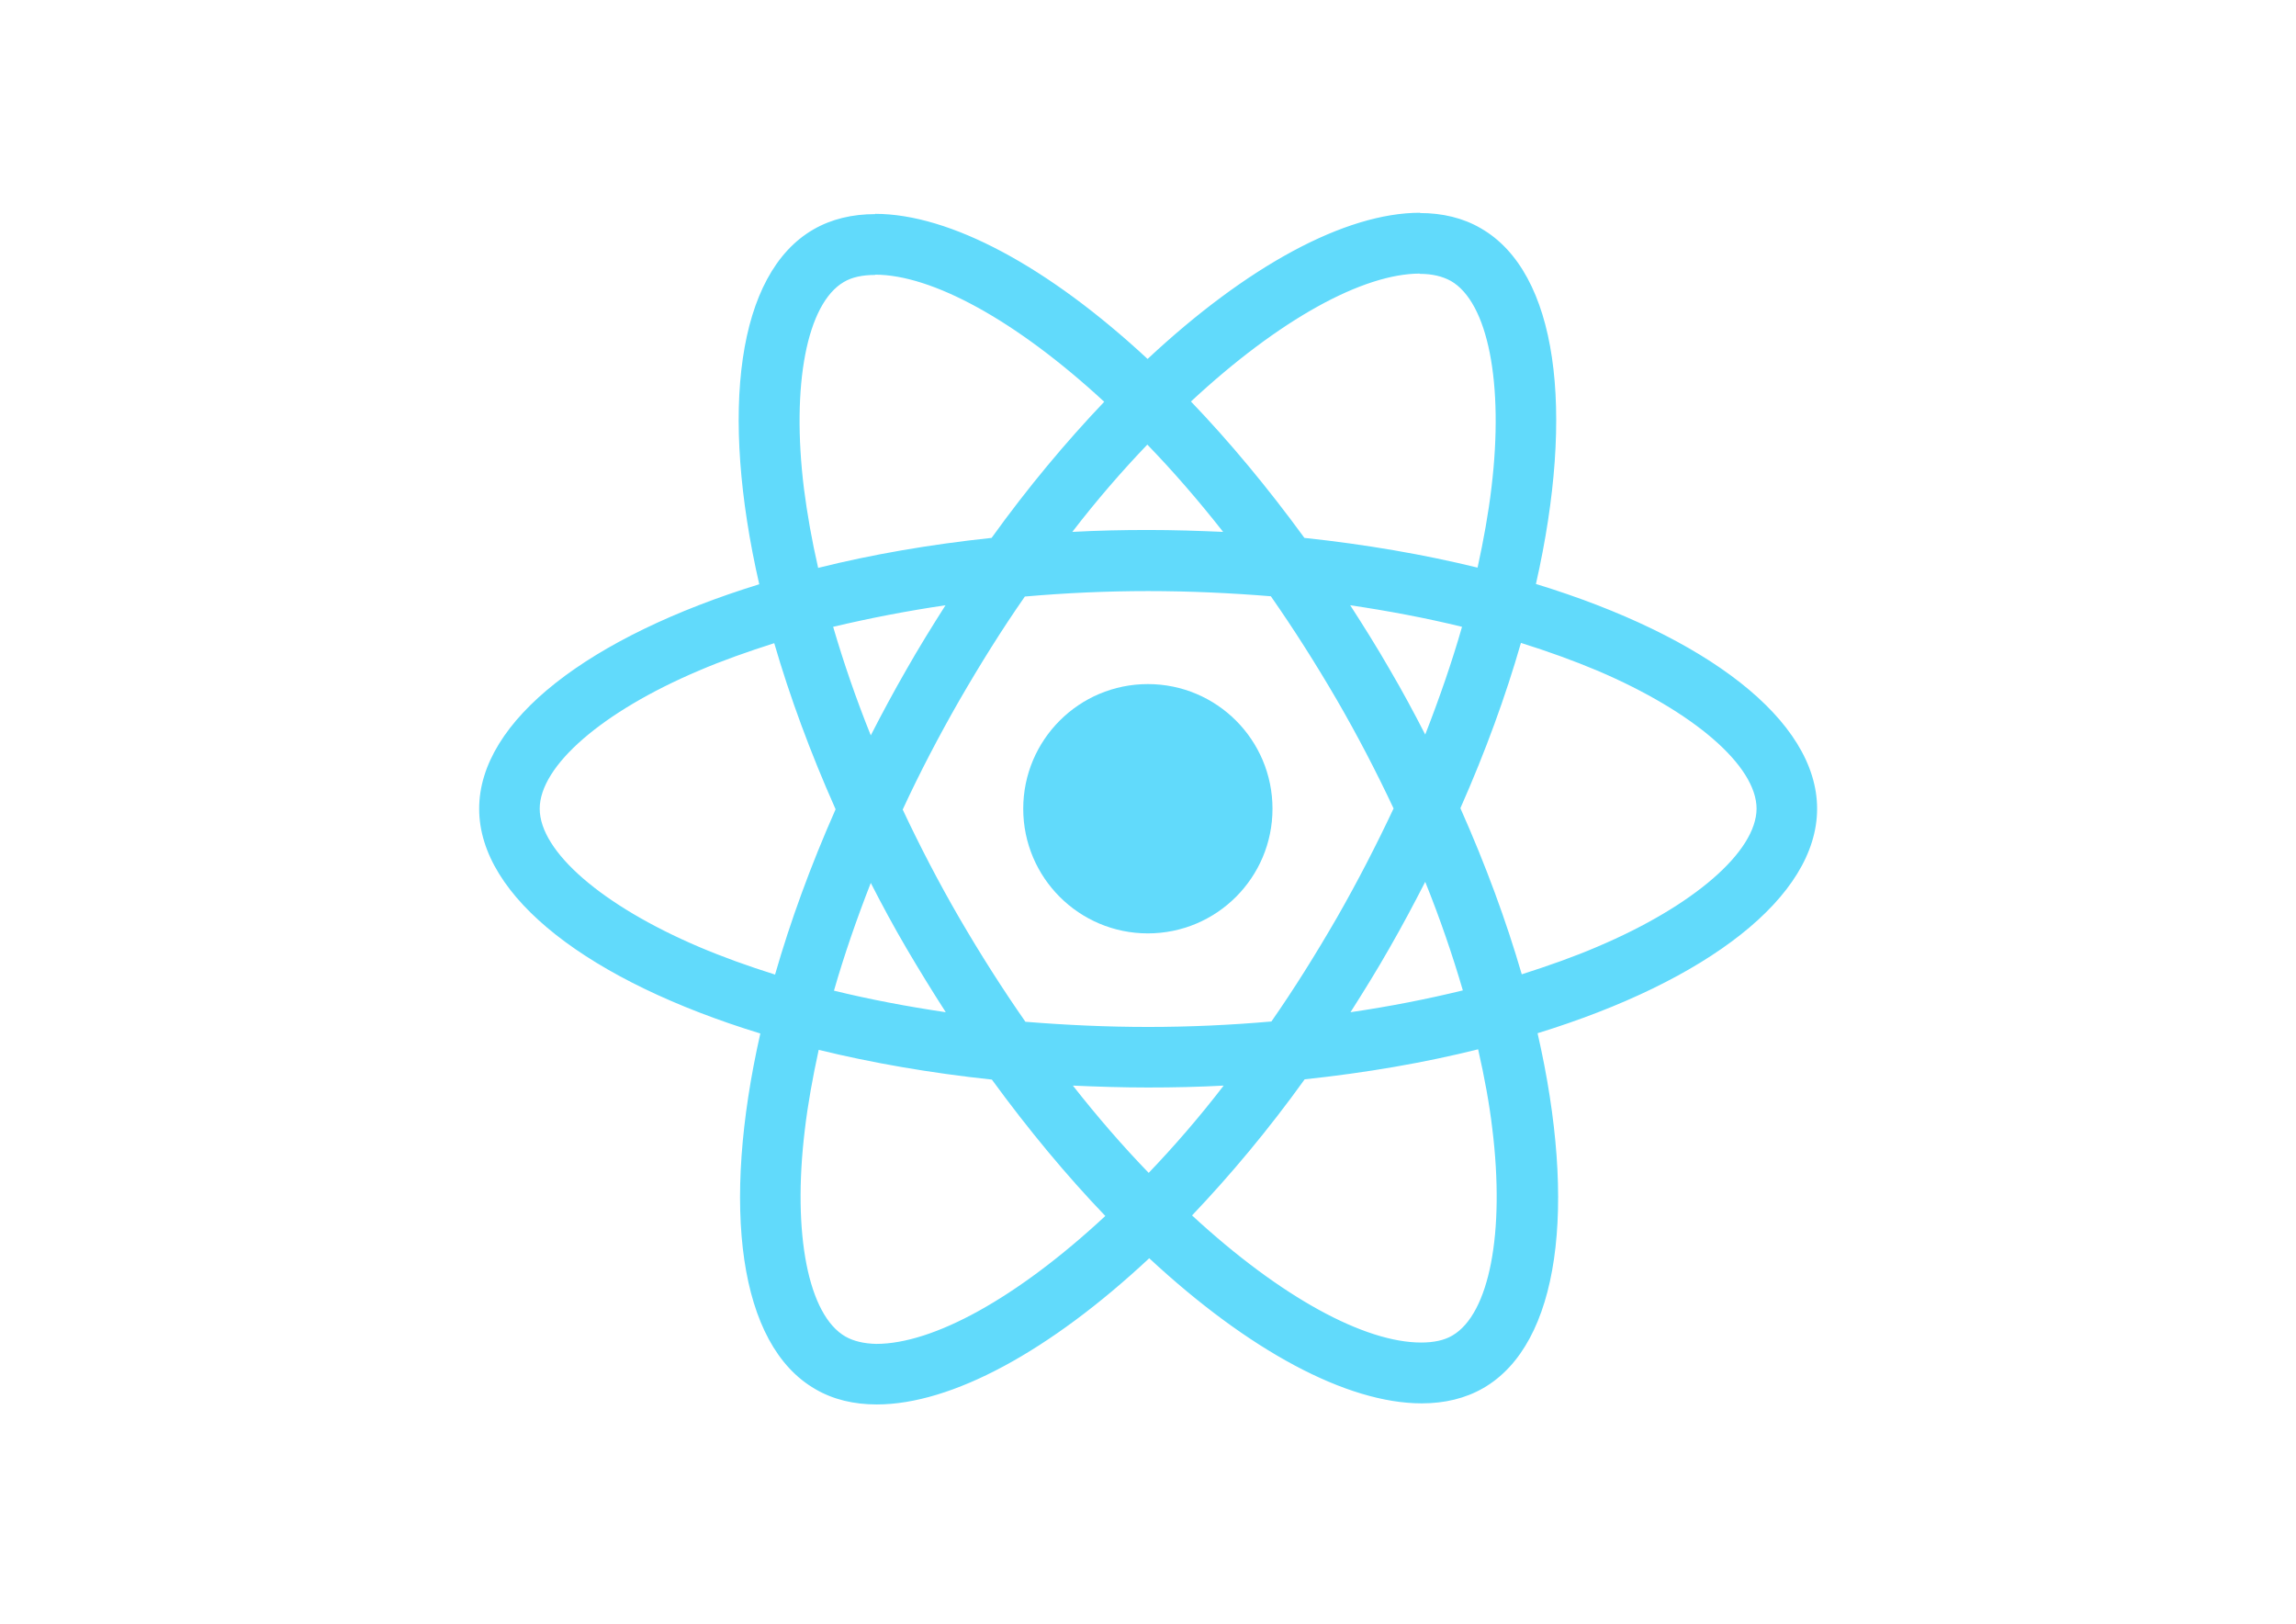
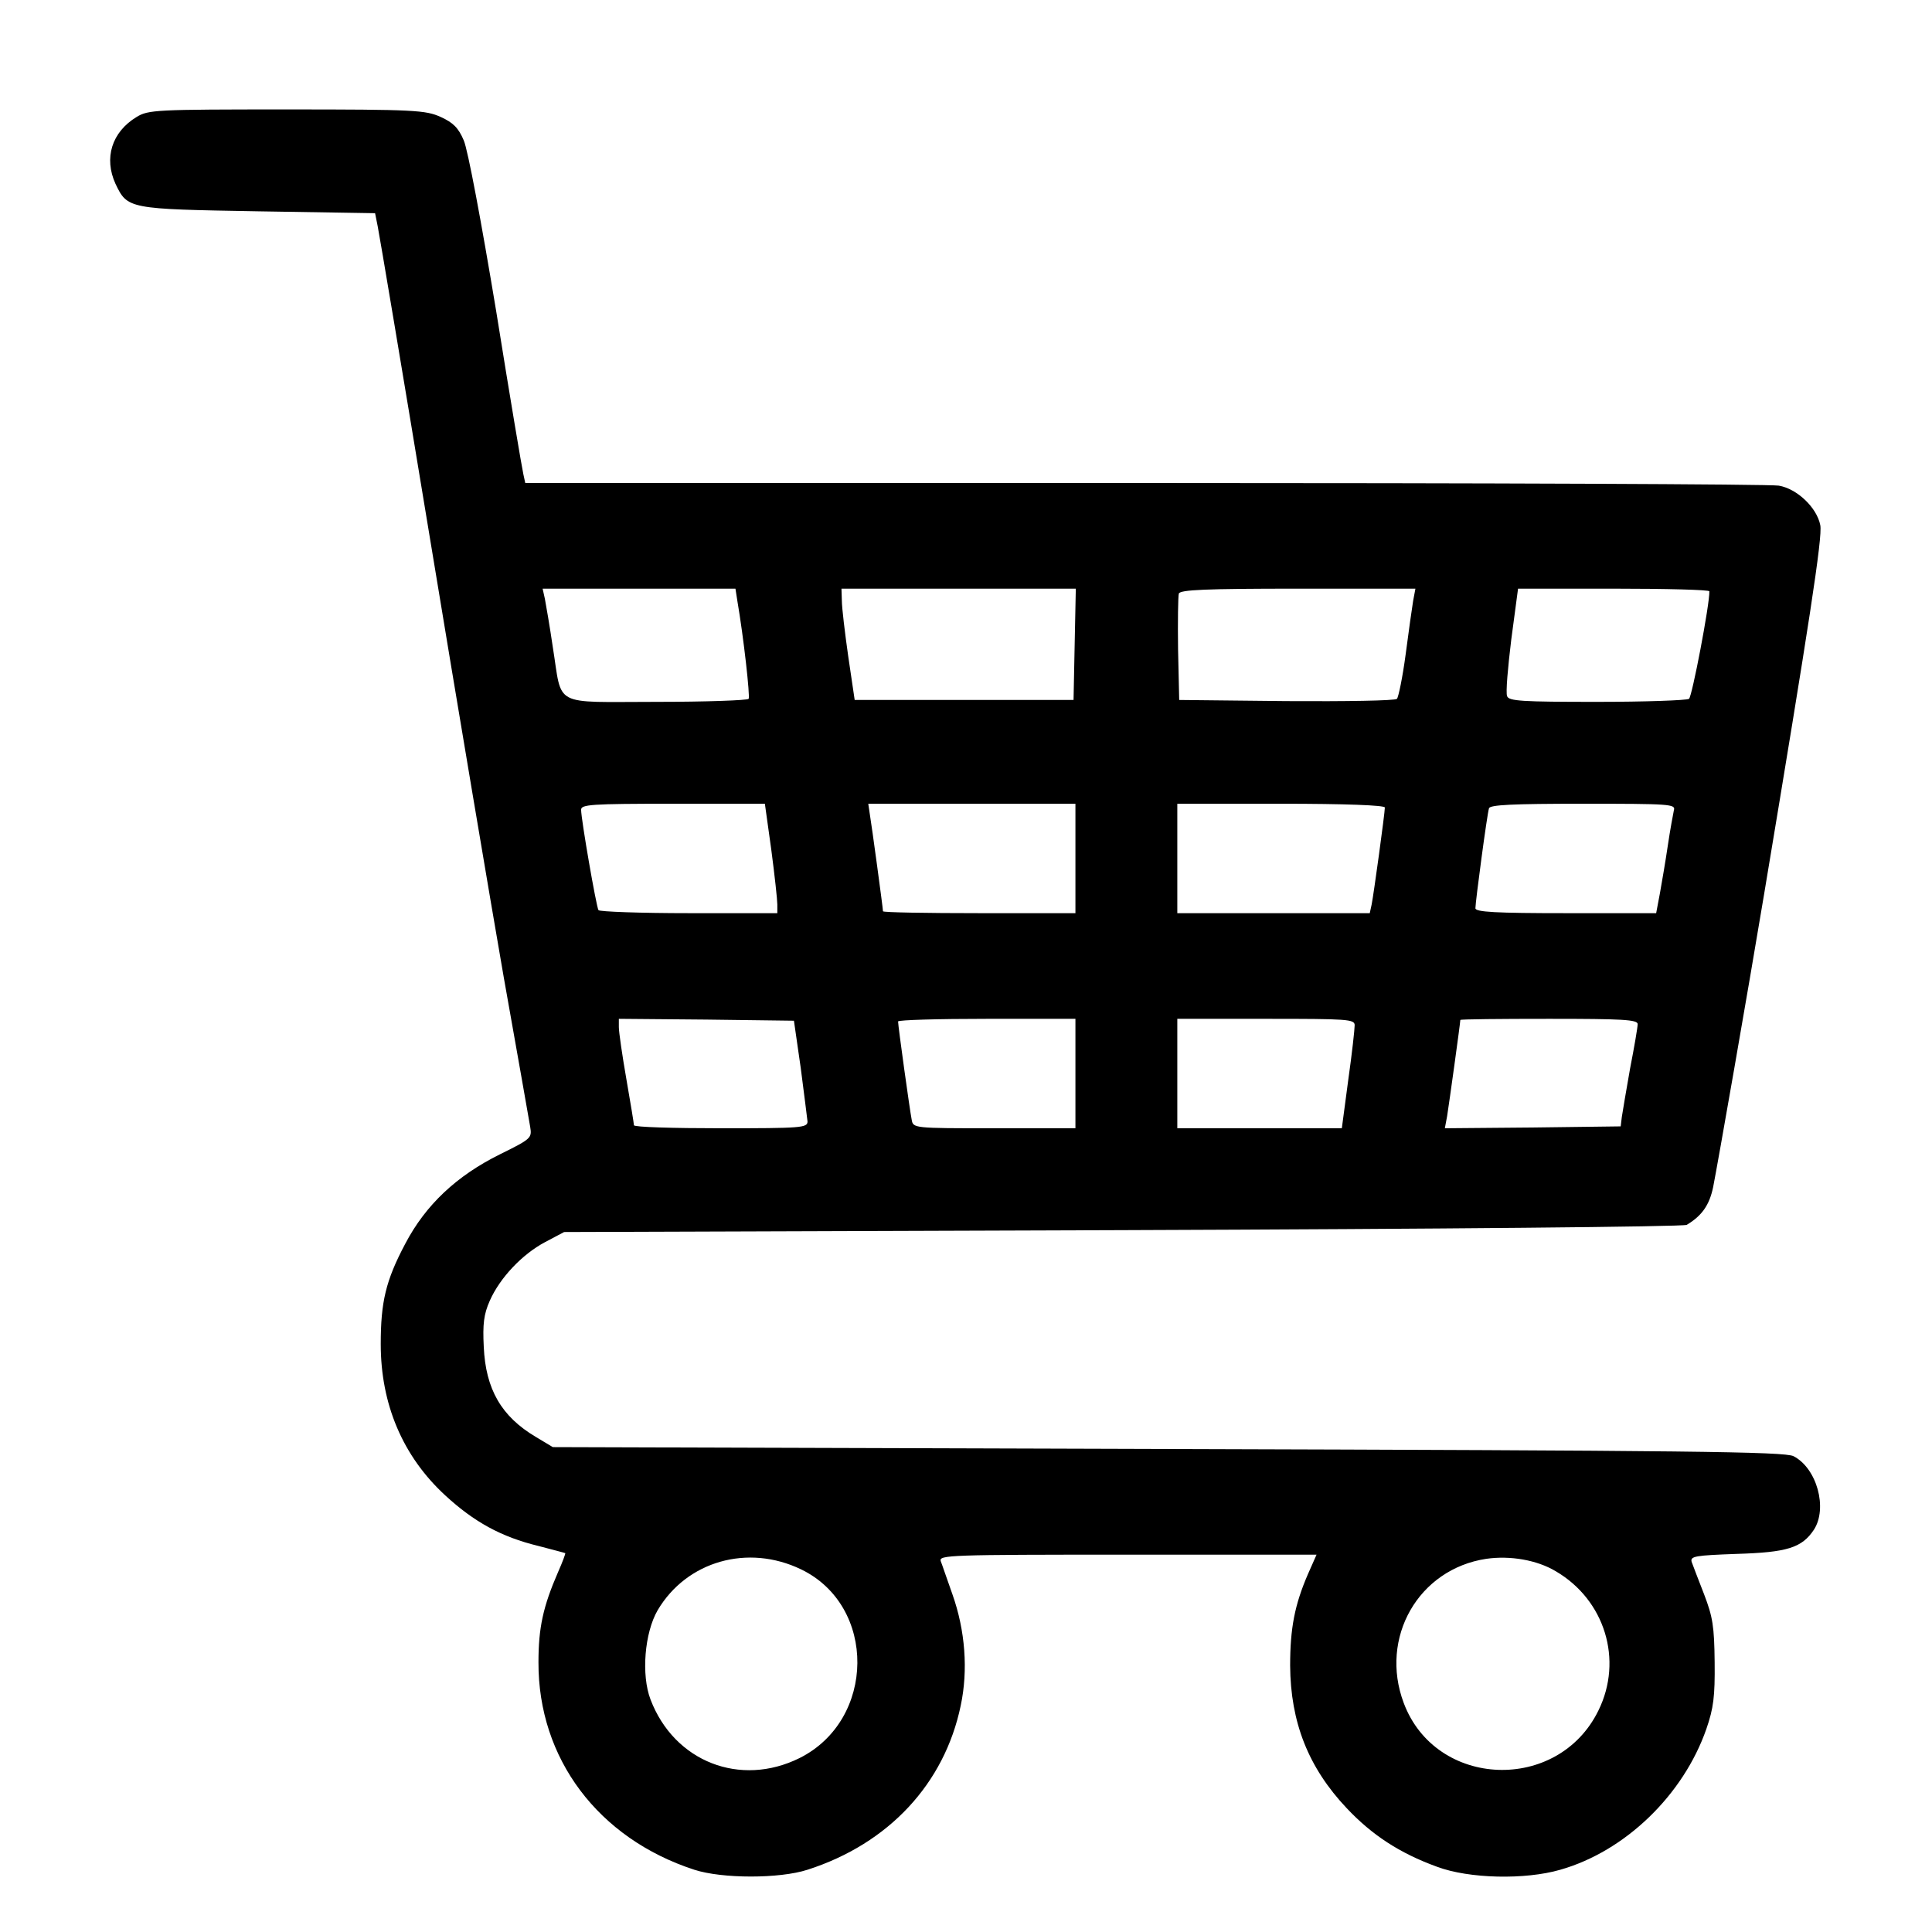
- <svg xmlns="http://www.w3.org/2000/svg" viewBox="0 0 841.9 595.3">
-   <g fill="#61DAFB">
-     <path d="M666.3 296.5c0-32.5-40.7-63.3-103.1-82.4 14.4-63.6 8-114.2-20.2-130.4-6.5-3.8-14.1-5.6-22.4-5.6v22.3c4.6 0 8.3.9 11.4 2.6 13.6 7.8 19.5 37.5 14.9 75.7-1.1 9.4-2.9 19.3-5.1 29.4-19.6-4.8-41-8.5-63.5-10.9-13.5-18.5-27.5-35.3-41.6-50 32.6-30.3 63.2-46.9 84-46.9V78c-27.5 0-63.5 19.6-99.9 53.6-36.4-33.8-72.4-53.2-99.9-53.2v22.3c20.7 0 51.4 16.5 84 46.6-14 14.7-28 31.4-41.3 49.9-22.6 2.4-44 6.1-63.6 11-2.3-10-4-19.7-5.2-29-4.7-38.2 1.1-67.9 14.6-75.8 3-1.8 6.9-2.6 11.5-2.6V78.5c-8.4 0-16 1.8-22.6 5.6-28.1 16.2-34.4 66.7-19.9 130.1-62.2 19.2-102.7 49.9-102.7 82.3 0 32.5 40.7 63.3 103.1 82.4-14.4 63.6-8 114.2 20.2 130.4 6.5 3.8 14.1 5.6 22.5 5.6 27.5 0 63.5-19.6 99.9-53.6 36.4 33.8 72.4 53.2 99.9 53.2 8.4 0 16-1.8 22.6-5.6 28.1-16.2 34.4-66.7 19.9-130.1 62-19.1 102.5-49.9 102.5-82.3zm-130.2-66.7c-3.7 12.9-8.3 26.2-13.5 39.5-4.1-8-8.4-16-13.1-24-4.6-8-9.5-15.8-14.4-23.4 14.2 2.1 27.9 4.7 41 7.9zm-45.8 106.5c-7.8 13.5-15.8 26.3-24.1 38.2-14.9 1.3-30 2-45.2 2-15.1 0-30.2-.7-45-1.9-8.3-11.9-16.4-24.6-24.2-38-7.6-13.1-14.5-26.4-20.8-39.8 6.2-13.4 13.2-26.8 20.7-39.9 7.8-13.5 15.8-26.3 24.1-38.2 14.9-1.3 30-2 45.2-2 15.1 0 30.2.7 45 1.9 8.3 11.9 16.4 24.6 24.2 38 7.6 13.1 14.5 26.4 20.8 39.8-6.3 13.4-13.2 26.8-20.7 39.9zm32.3-13c5.4 13.4 10 26.8 13.8 39.8-13.1 3.2-26.9 5.9-41.2 8 4.9-7.7 9.8-15.6 14.4-23.7 4.6-8 8.9-16.1 13-24.1zM421.2 430c-9.3-9.6-18.6-20.3-27.8-32 9 .4 18.2.7 27.5.7 9.4 0 18.7-.2 27.8-.7-9 11.7-18.3 22.4-27.5 32zm-74.4-58.9c-14.2-2.1-27.9-4.7-41-7.9 3.7-12.9 8.3-26.2 13.5-39.5 4.1 8 8.4 16 13.1 24 4.7 8 9.5 15.8 14.4 23.4zM420.7 163c9.3 9.6 18.6 20.3 27.8 32-9-.4-18.2-.7-27.5-.7-9.4 0-18.7.2-27.8.7 9-11.7 18.3-22.4 27.5-32zm-74 58.9c-4.9 7.7-9.8 15.6-14.4 23.7-4.6 8-8.9 16-13 24-5.4-13.4-10-26.8-13.8-39.8 13.1-3.1 26.9-5.8 41.2-7.9zm-90.5 125.2c-35.4-15.1-58.3-34.9-58.3-50.6 0-15.7 22.9-35.6 58.3-50.6 8.6-3.7 18-7 27.7-10.1 5.7 19.6 13.2 40 22.5 60.9-9.2 20.8-16.6 41.1-22.2 60.6-9.9-3.1-19.3-6.5-28-10.2zM310 490c-13.6-7.8-19.5-37.5-14.9-75.7 1.1-9.4 2.9-19.3 5.1-29.4 19.6 4.8 41 8.5 63.5 10.9 13.5 18.5 27.5 35.3 41.6 50-32.6 30.3-63.2 46.9-84 46.9-4.5-.1-8.3-1-11.3-2.7zm237.2-76.2c4.7 38.2-1.1 67.9-14.6 75.8-3 1.8-6.9 2.6-11.5 2.6-20.7 0-51.4-16.5-84-46.6 14-14.7 28-31.4 41.3-49.9 22.6-2.4 44-6.1 63.6-11 2.3 10.1 4.1 19.8 5.2 29.1zm38.5-66.7c-8.6 3.7-18 7-27.7 10.1-5.7-19.6-13.2-40-22.5-60.9 9.2-20.8 16.6-41.1 22.2-60.6 9.9 3.1 19.3 6.5 28.1 10.2 35.4 15.1 58.3 34.9 58.3 50.6-.1 15.7-23 35.6-58.4 50.6zM320.8 78.4z" />
-     <circle cx="420.9" cy="296.5" r="45.7" />
-     <path d="M520.5 78.1z" />
+ <svg xmlns="http://www.w3.org/2000/svg" version="1.0" width="40pt" height="40pt" viewBox="0 0 512 512" preserveAspectRatio="xMidYMid meet">
+   <g transform="translate(0,512) scale(0.1,-0.1)" fill="#000000" stroke="none">
+     <path d="M362 4810 c-66 -40 -87 -109 -56 -177 32 -67 34 -67 378 -73 l310 -5 7 -35 c4 -19 67 -393 139 -830 72 -437 160 -959 195 -1160 36 -201 67 -379 70 -396 5 -30 3 -32 -80 -73 -115 -57 -197 -134 -251 -237 -52 -98 -65 -155 -65 -266 0 -159 58 -297 171 -401 76 -70 148 -110 247 -134 38 -10 69 -18 71 -19 1 -1 -7 -23 -19 -50 -40 -92 -52 -148 -52 -239 -1 -255 158 -467 413 -550 74 -24 226 -24 300 0 215 69 363 228 406 435 20 94 12 199 -22 295 -14 39 -27 78 -31 88 -5 16 23 17 495 17 l501 0 -23 -52 c-35 -81 -47 -143 -47 -242 1 -150 48 -270 150 -378 67 -71 140 -119 239 -155 85 -32 234 -35 327 -8 172 49 326 198 387 373 19 55 23 86 22 177 -1 95 -5 120 -28 180 -15 39 -30 77 -33 86 -4 15 10 17 119 21 134 4 173 16 205 64 37 57 8 163 -54 195 -24 12 -276 15 -1658 19 l-1630 5 -45 27 c-91 54 -133 126 -138 239 -3 60 0 86 16 122 27 61 86 123 146 155 l51 27 1480 5 c848 3 1486 9 1495 14 40 24 60 52 70 100 13 66 91 512 135 776 120 720 155 946 149 978 -9 47 -62 97 -110 105 -22 4 -778 7 -1680 7 l-1642 0 -5 23 c-3 12 -36 207 -72 432 -39 235 -75 428 -86 453 -14 33 -28 47 -61 62 -40 18 -68 20 -408 20 -347 0 -367 -1 -398 -20z m1592 -1282 c17 -99 34 -253 30 -260 -3 -4 -113 -8 -245 -8 -279 0 -248 -16 -274 145 -8 55 -18 112 -21 128 l-6 27 256 0 255 0 5 -32z m894 -115 l-3 -148 -290 0 -290 0 -17 115 c-9 63 -17 130 -17 148 l-1 32 310 0 311 0 -3 -147z m897 115 c-3 -18 -12 -82 -20 -143 -8 -60 -19 -113 -23 -117 -5 -5 -136 -7 -293 -6 l-284 3 -3 134 c-1 74 0 141 2 148 4 10 70 13 316 13 l311 0 -6 -32z m785 25 c1 -34 -46 -280 -54 -285 -6 -4 -116 -8 -244 -8 -199 0 -233 2 -238 15 -4 9 2 76 11 150 l18 135 253 0 c140 0 254 -3 254 -7z m-2486 -685 c9 -68 16 -133 16 -145 l0 -23 -234 0 c-129 0 -237 4 -240 8 -6 10 -46 241 -46 266 0 14 25 16 244 16 l243 0 17 -122z m806 -23 l0 -145 -255 0 c-140 0 -255 2 -255 5 0 8 -30 229 -35 258 l-4 27 274 0 275 0 0 -145z m820 135 c0 -15 -30 -233 -35 -257 l-5 -23 -255 0 -255 0 0 145 0 145 275 0 c170 0 275 -4 275 -10z m766 -7 c-2 -10 -10 -52 -16 -93 -6 -41 -16 -99 -21 -127 l-10 -53 -240 0 c-184 0 -239 3 -239 13 0 17 31 250 36 265 3 9 61 12 249 12 230 0 246 -1 241 -17z m-2314 -683 c9 -69 17 -133 18 -142 0 -17 -17 -18 -230 -18 -126 0 -230 3 -230 8 0 4 -9 59 -20 122 -11 63 -20 125 -20 138 l0 22 232 -2 232 -3 18 -125z m728 -15 l0 -145 -215 0 c-215 0 -215 0 -219 23 -5 25 -36 248 -36 260 0 4 106 7 235 7 l235 0 0 -145z m740 128 c0 -10 -7 -75 -17 -145 l-17 -128 -218 0 -218 0 0 145 0 145 235 0 c217 0 235 -1 235 -17z m750 3 c0 -8 -9 -61 -20 -117 -10 -57 -20 -115 -22 -129 l-3 -25 -233 -3 -233 -2 6 32 c5 31 35 247 35 255 0 2 106 3 235 3 194 0 235 -2 235 -14z m-2217 -1445 c201 -97 198 -399 -4 -500 -157 -78 -332 -10 -395 155 -25 65 -16 177 19 237 77 130 239 176 380 108z m2000 -5 c130 -76 179 -235 113 -369 -107 -219 -431 -207 -516 20 -65 173 39 355 219 382 63 9 134 -3 184 -33z" />
  </g>
</svg>
